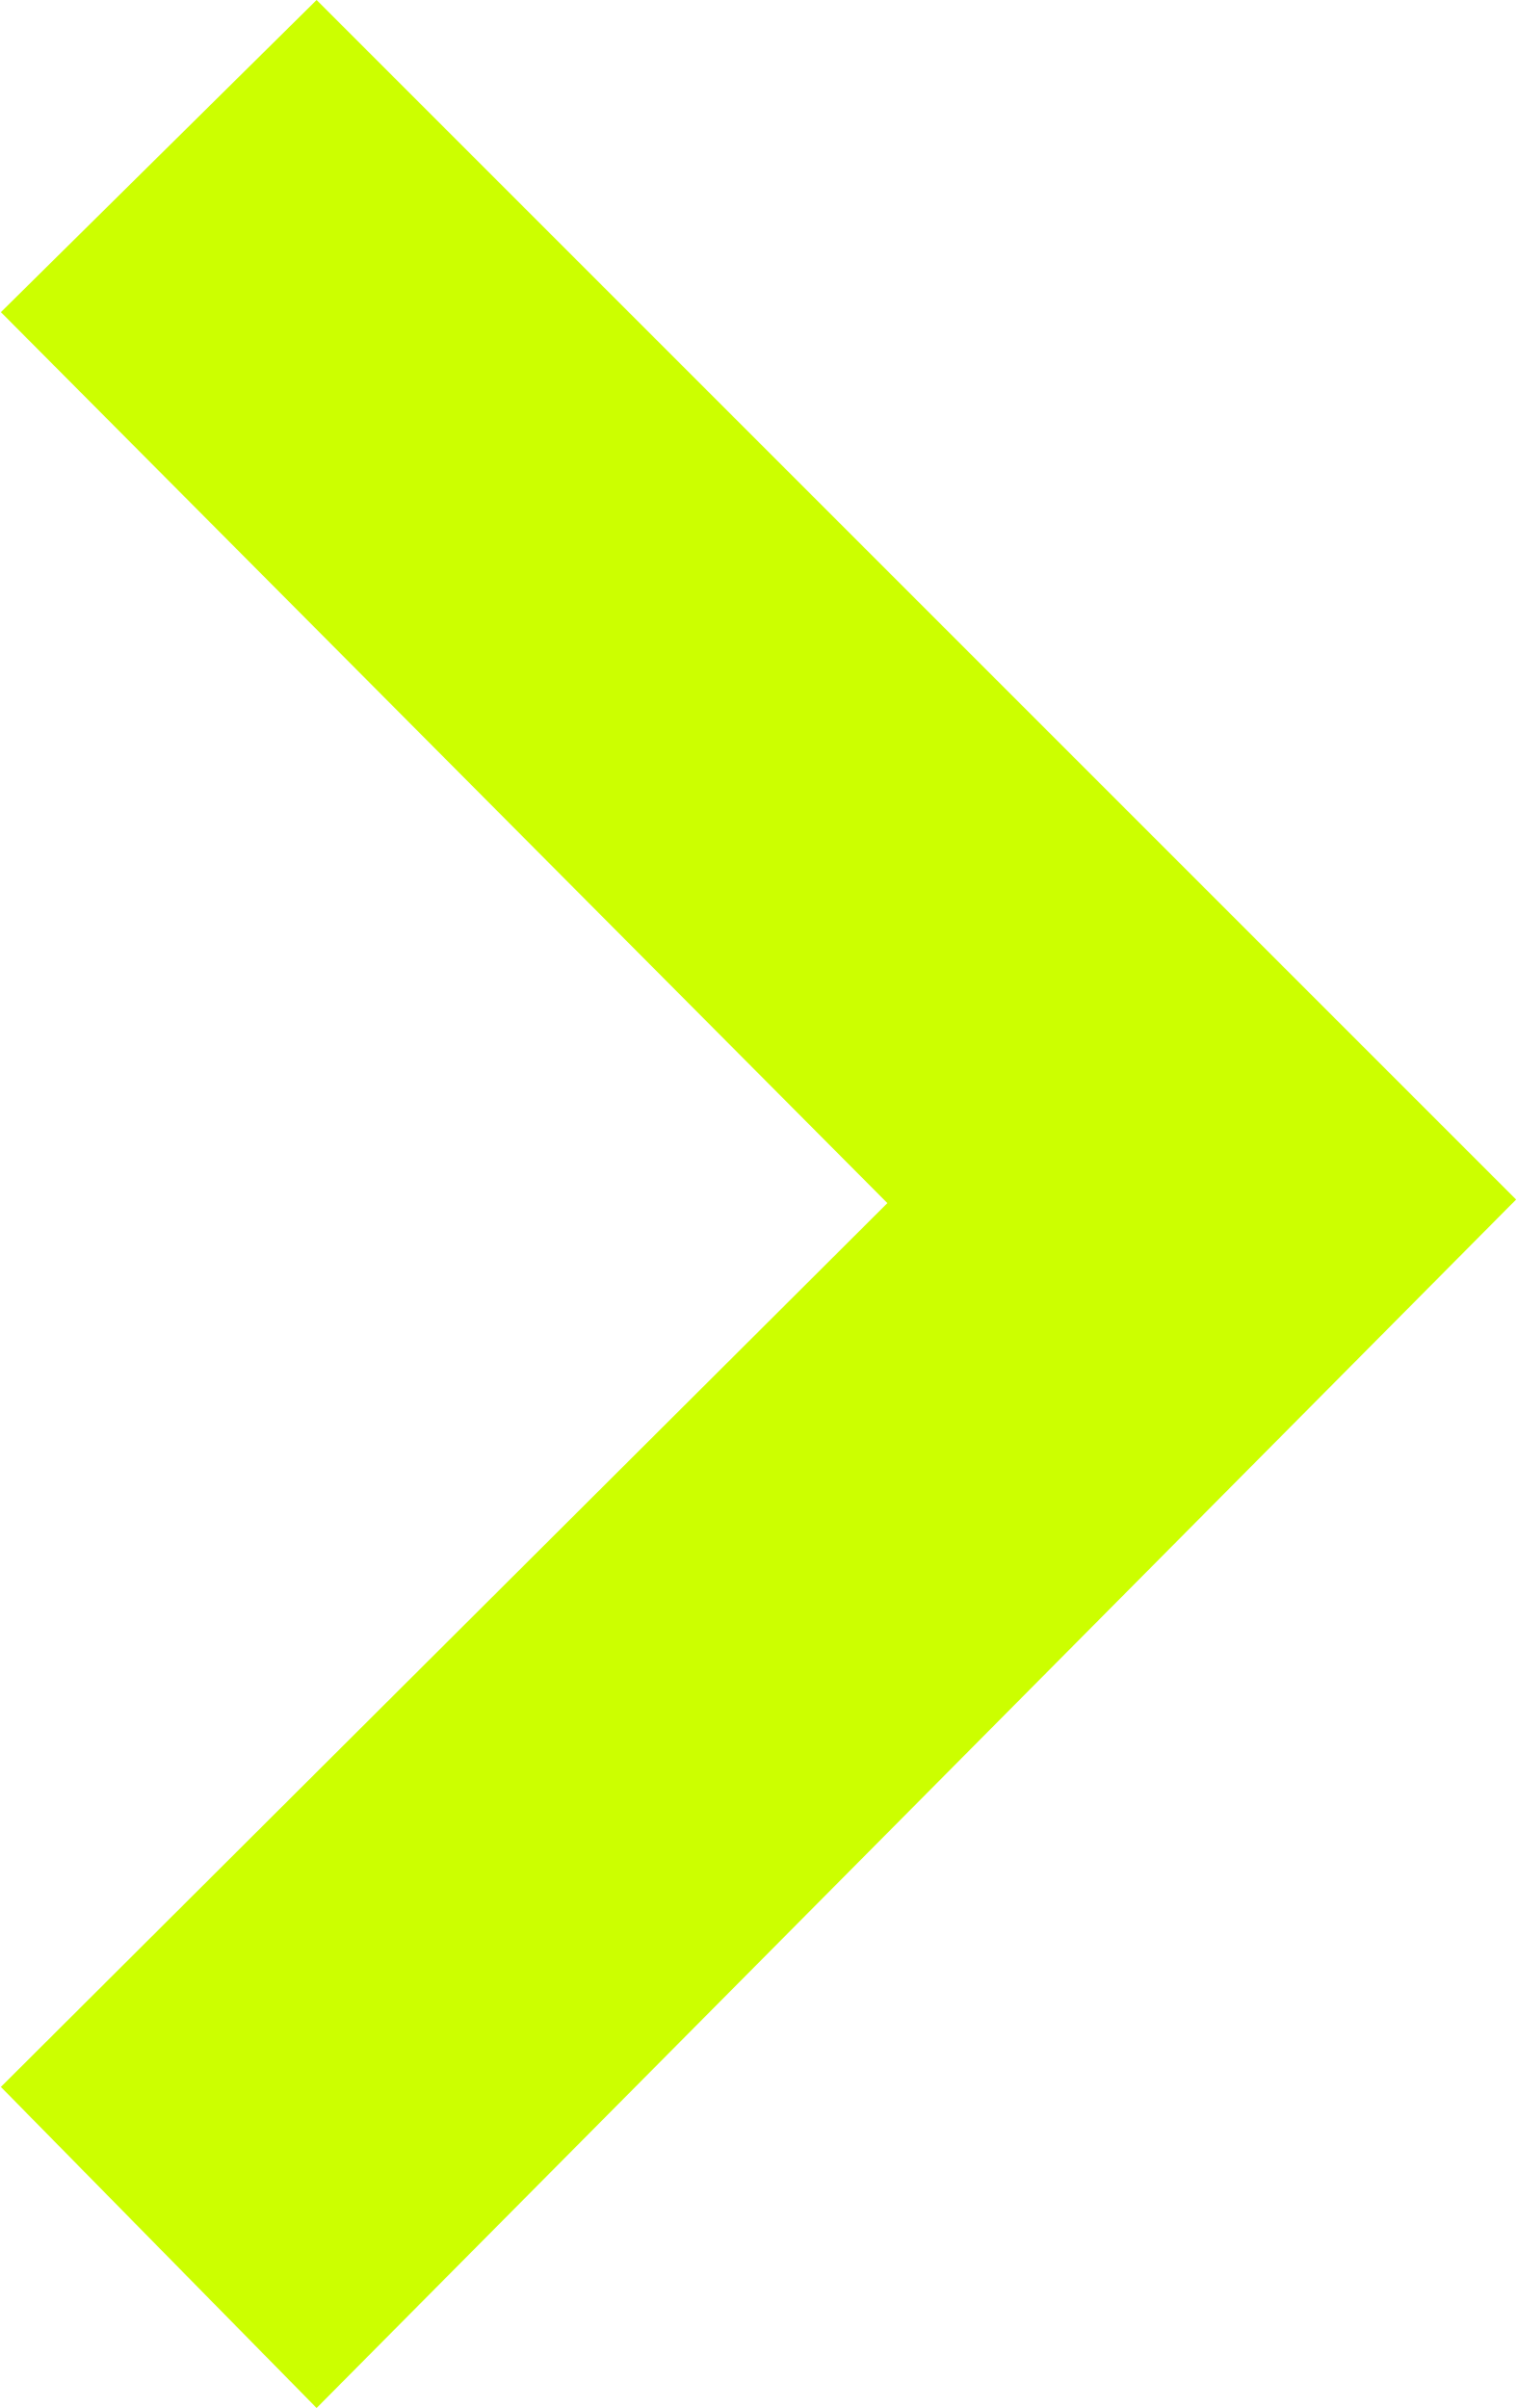
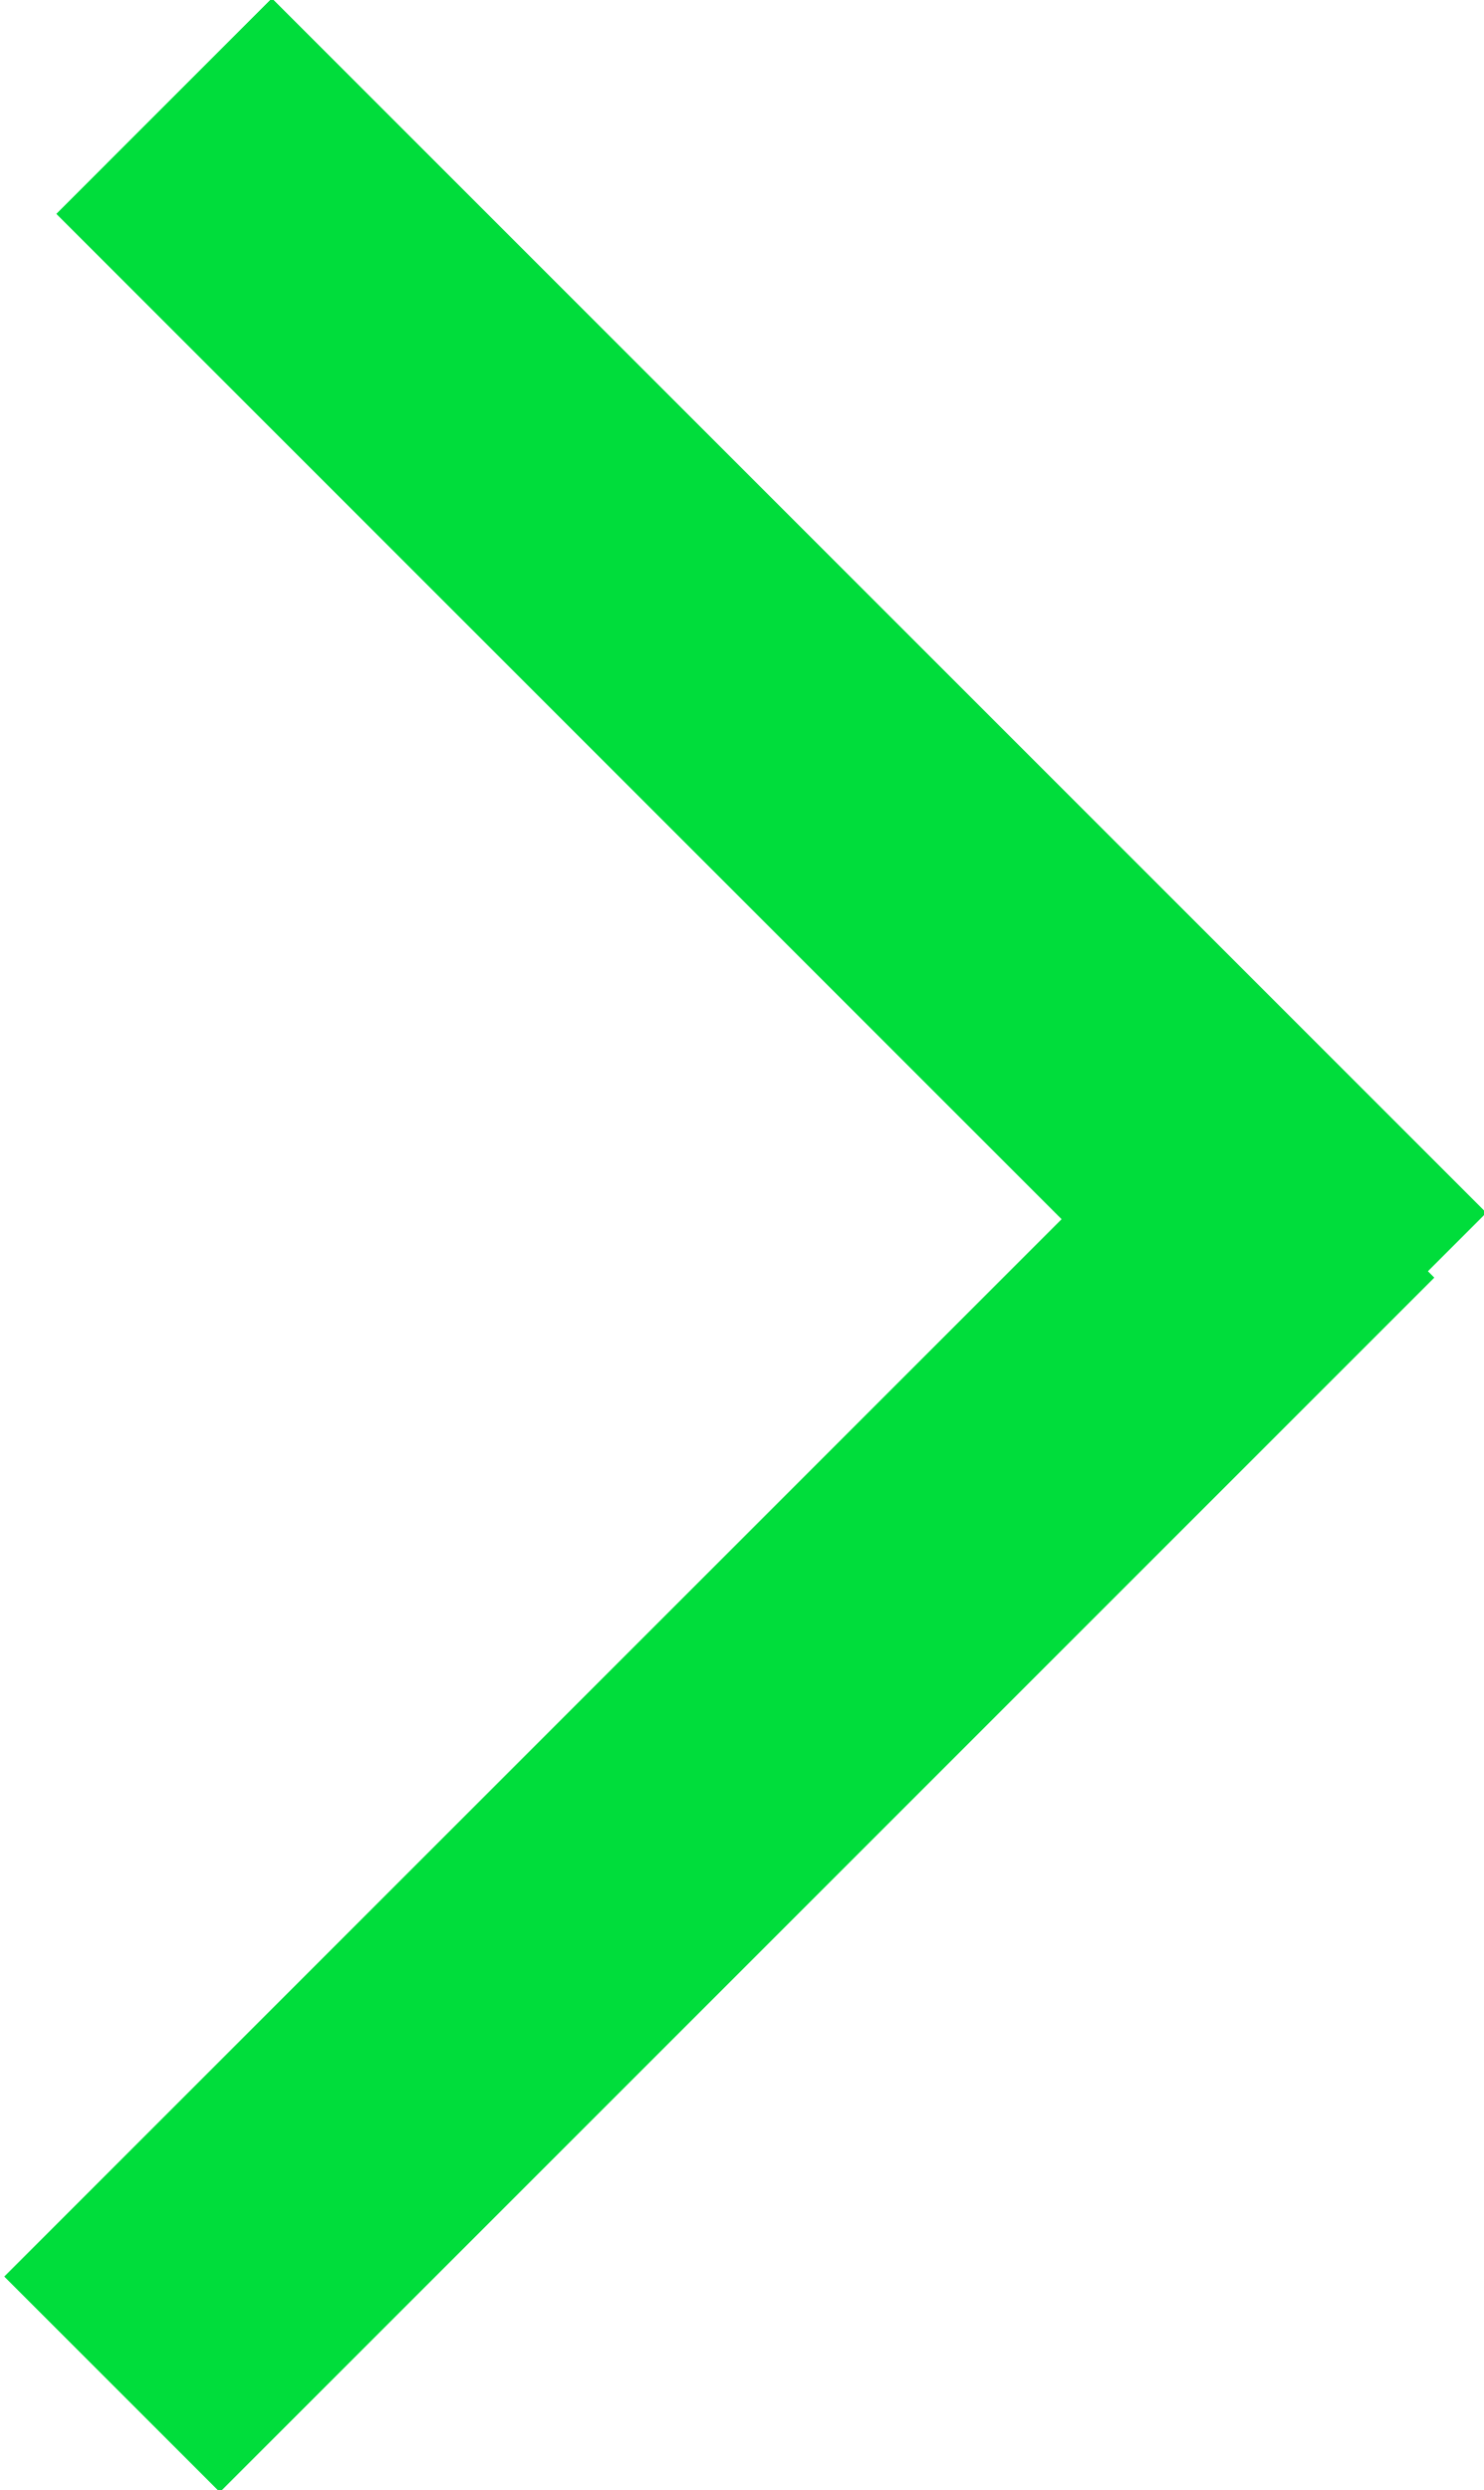
- <svg xmlns="http://www.w3.org/2000/svg" version="1.1" id="Layer_1" x="0px" y="0px" width="17px" height="27px" viewBox="0 0 17 27" style="enable-background:new 0 0 17 27;" xml:space="preserve">
+ <svg xmlns="http://www.w3.org/2000/svg" version="1.1" id="Layer_1" x="0px" y="0px" width="14.6px" height="24.5px" viewBox="0 0 14.6 24.5" style="enable-background:new 0 0 14.6 24.5;" xml:space="preserve">
  <style type="text/css">
- 	.st0{fill:#ccff00;}
+ 	.st0{fill:#00DD3B;}
</style>
-   <polygon class="st0" points="3.55,0 0.01,3.5 9.95,13.49 0.01,23.4 3.55,27 17,13.45 " />
+   <rect x="6.1" y="-1.4" transform="matrix(0.7071 -0.7071 0.7071 0.7071 -2.7693 7.4076)" class="st0" width="3" height="16.9" />
+   <rect x="-1.4" y="16" transform="matrix(0.7071 -0.7071 0.7071 0.7071 -10.2819 10.0965)" class="st0" width="16.9" height="3" />
</svg>
